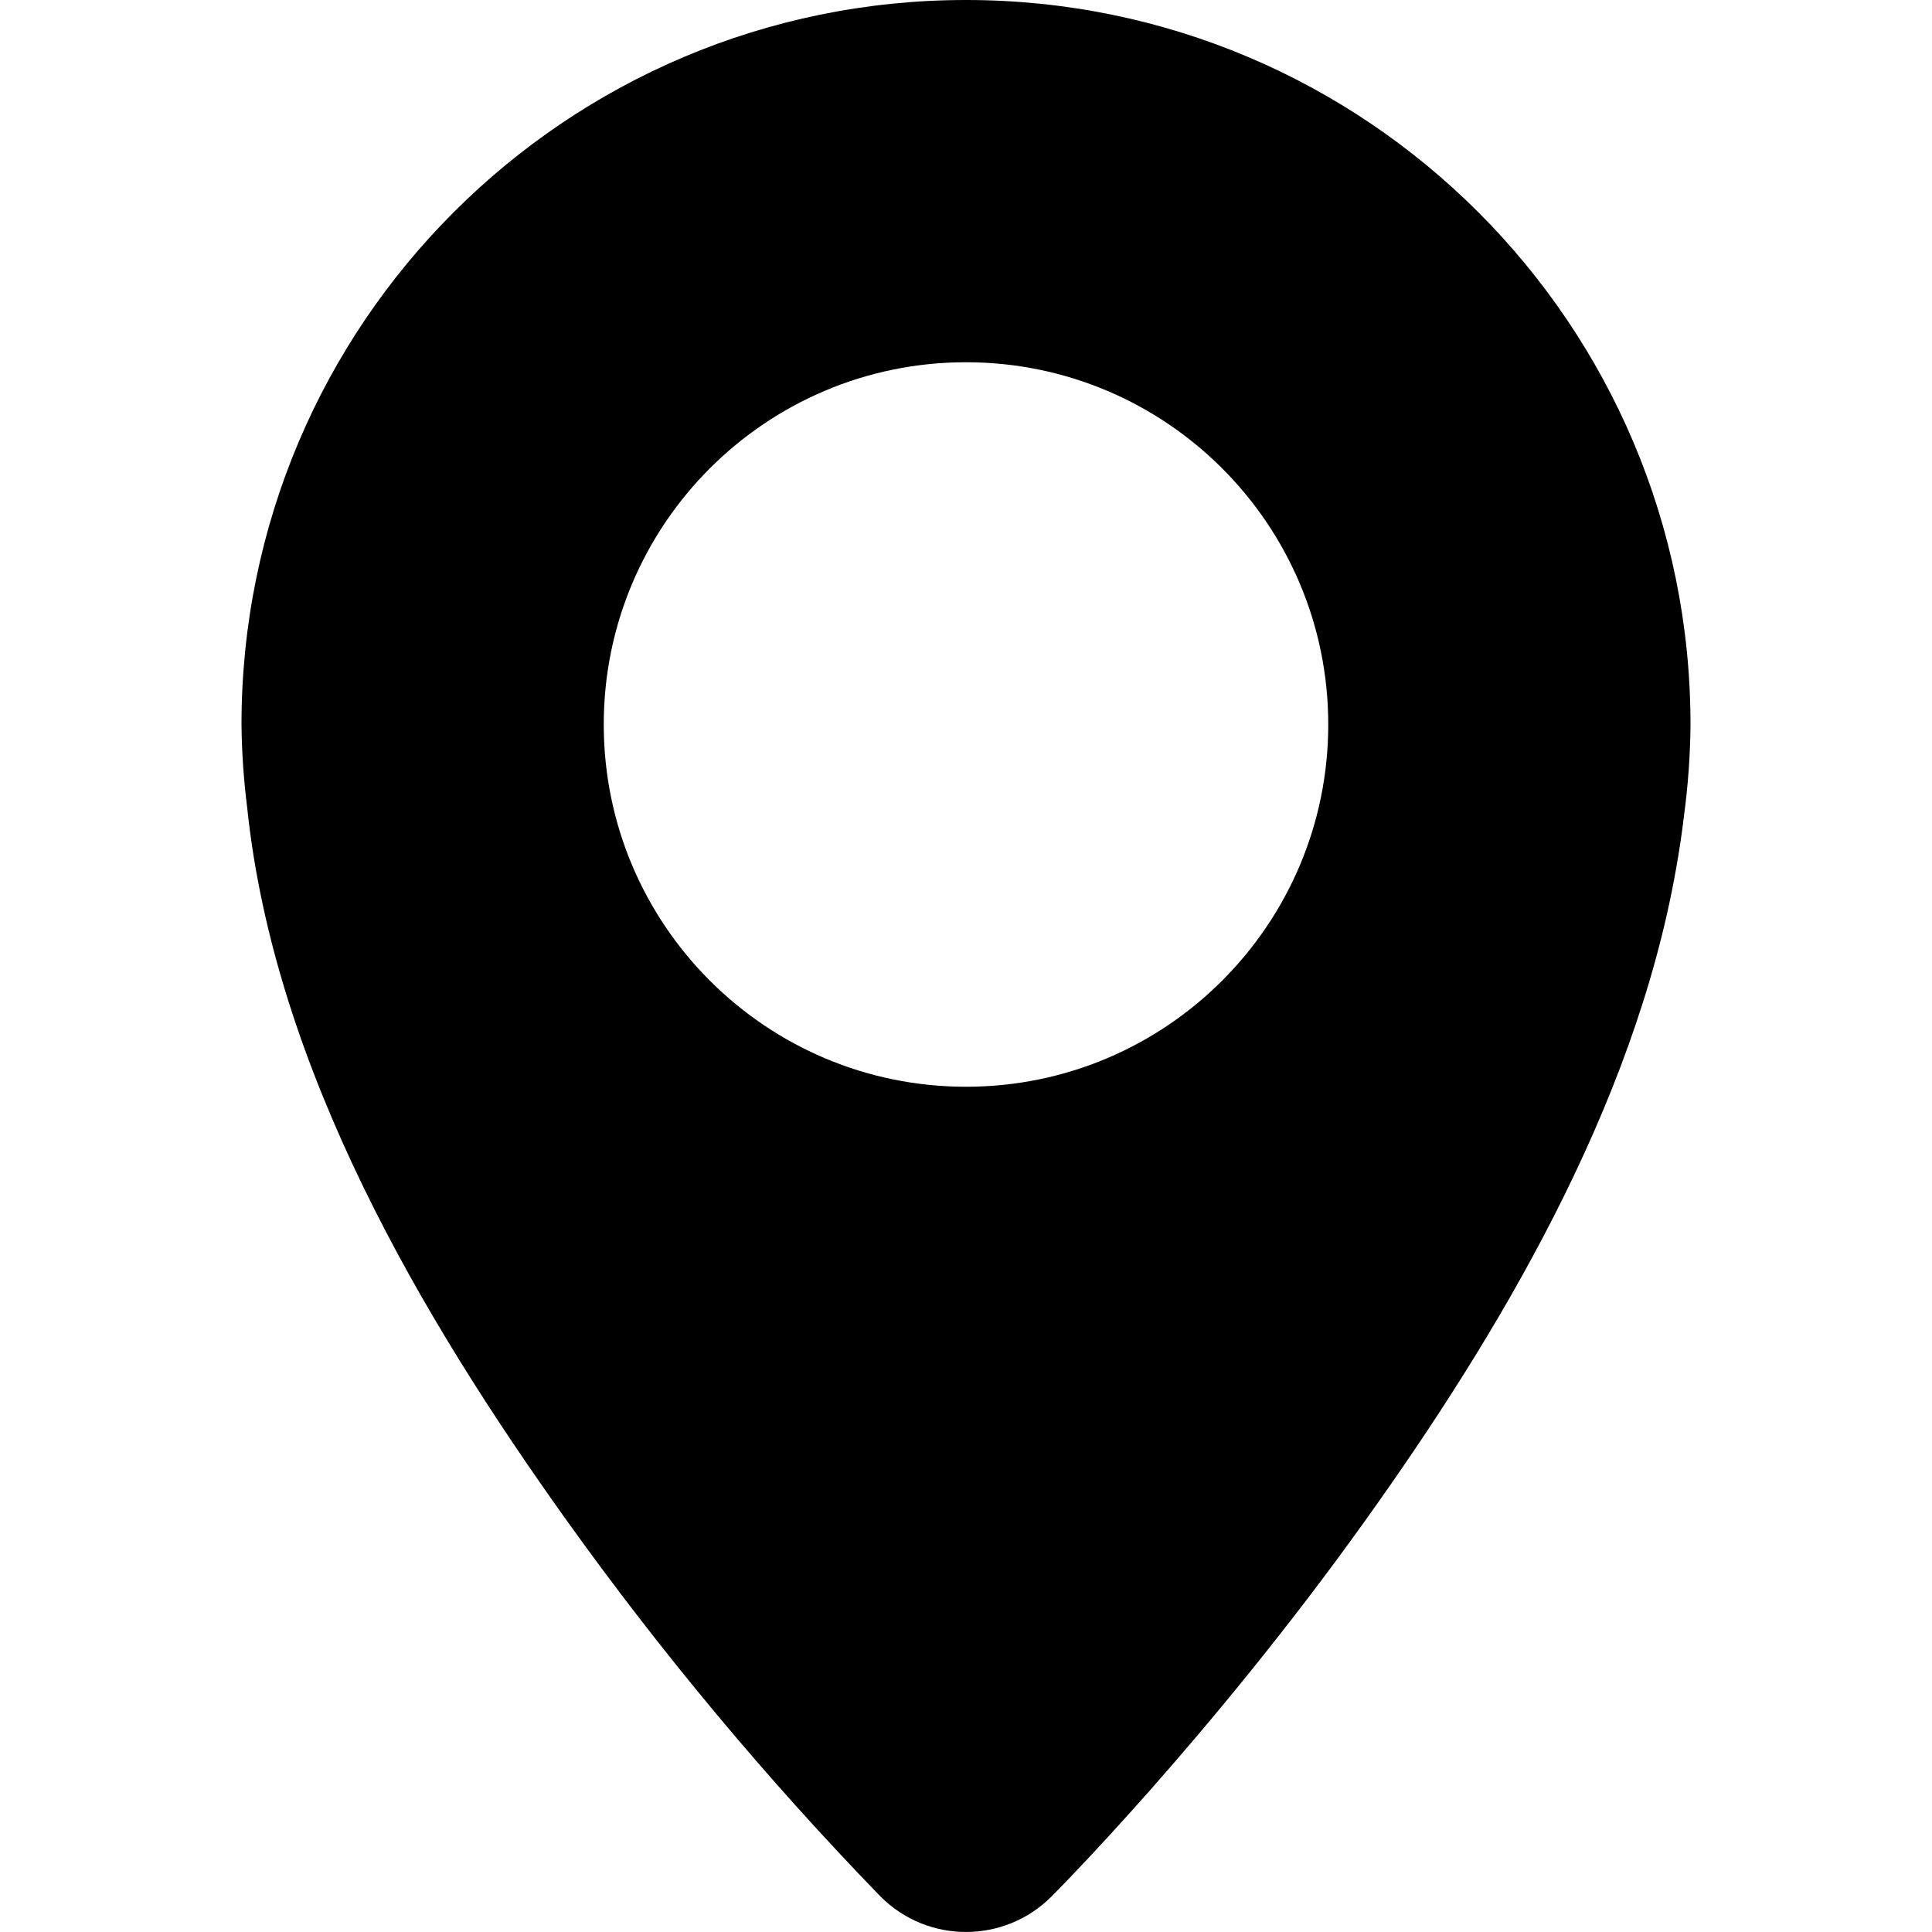
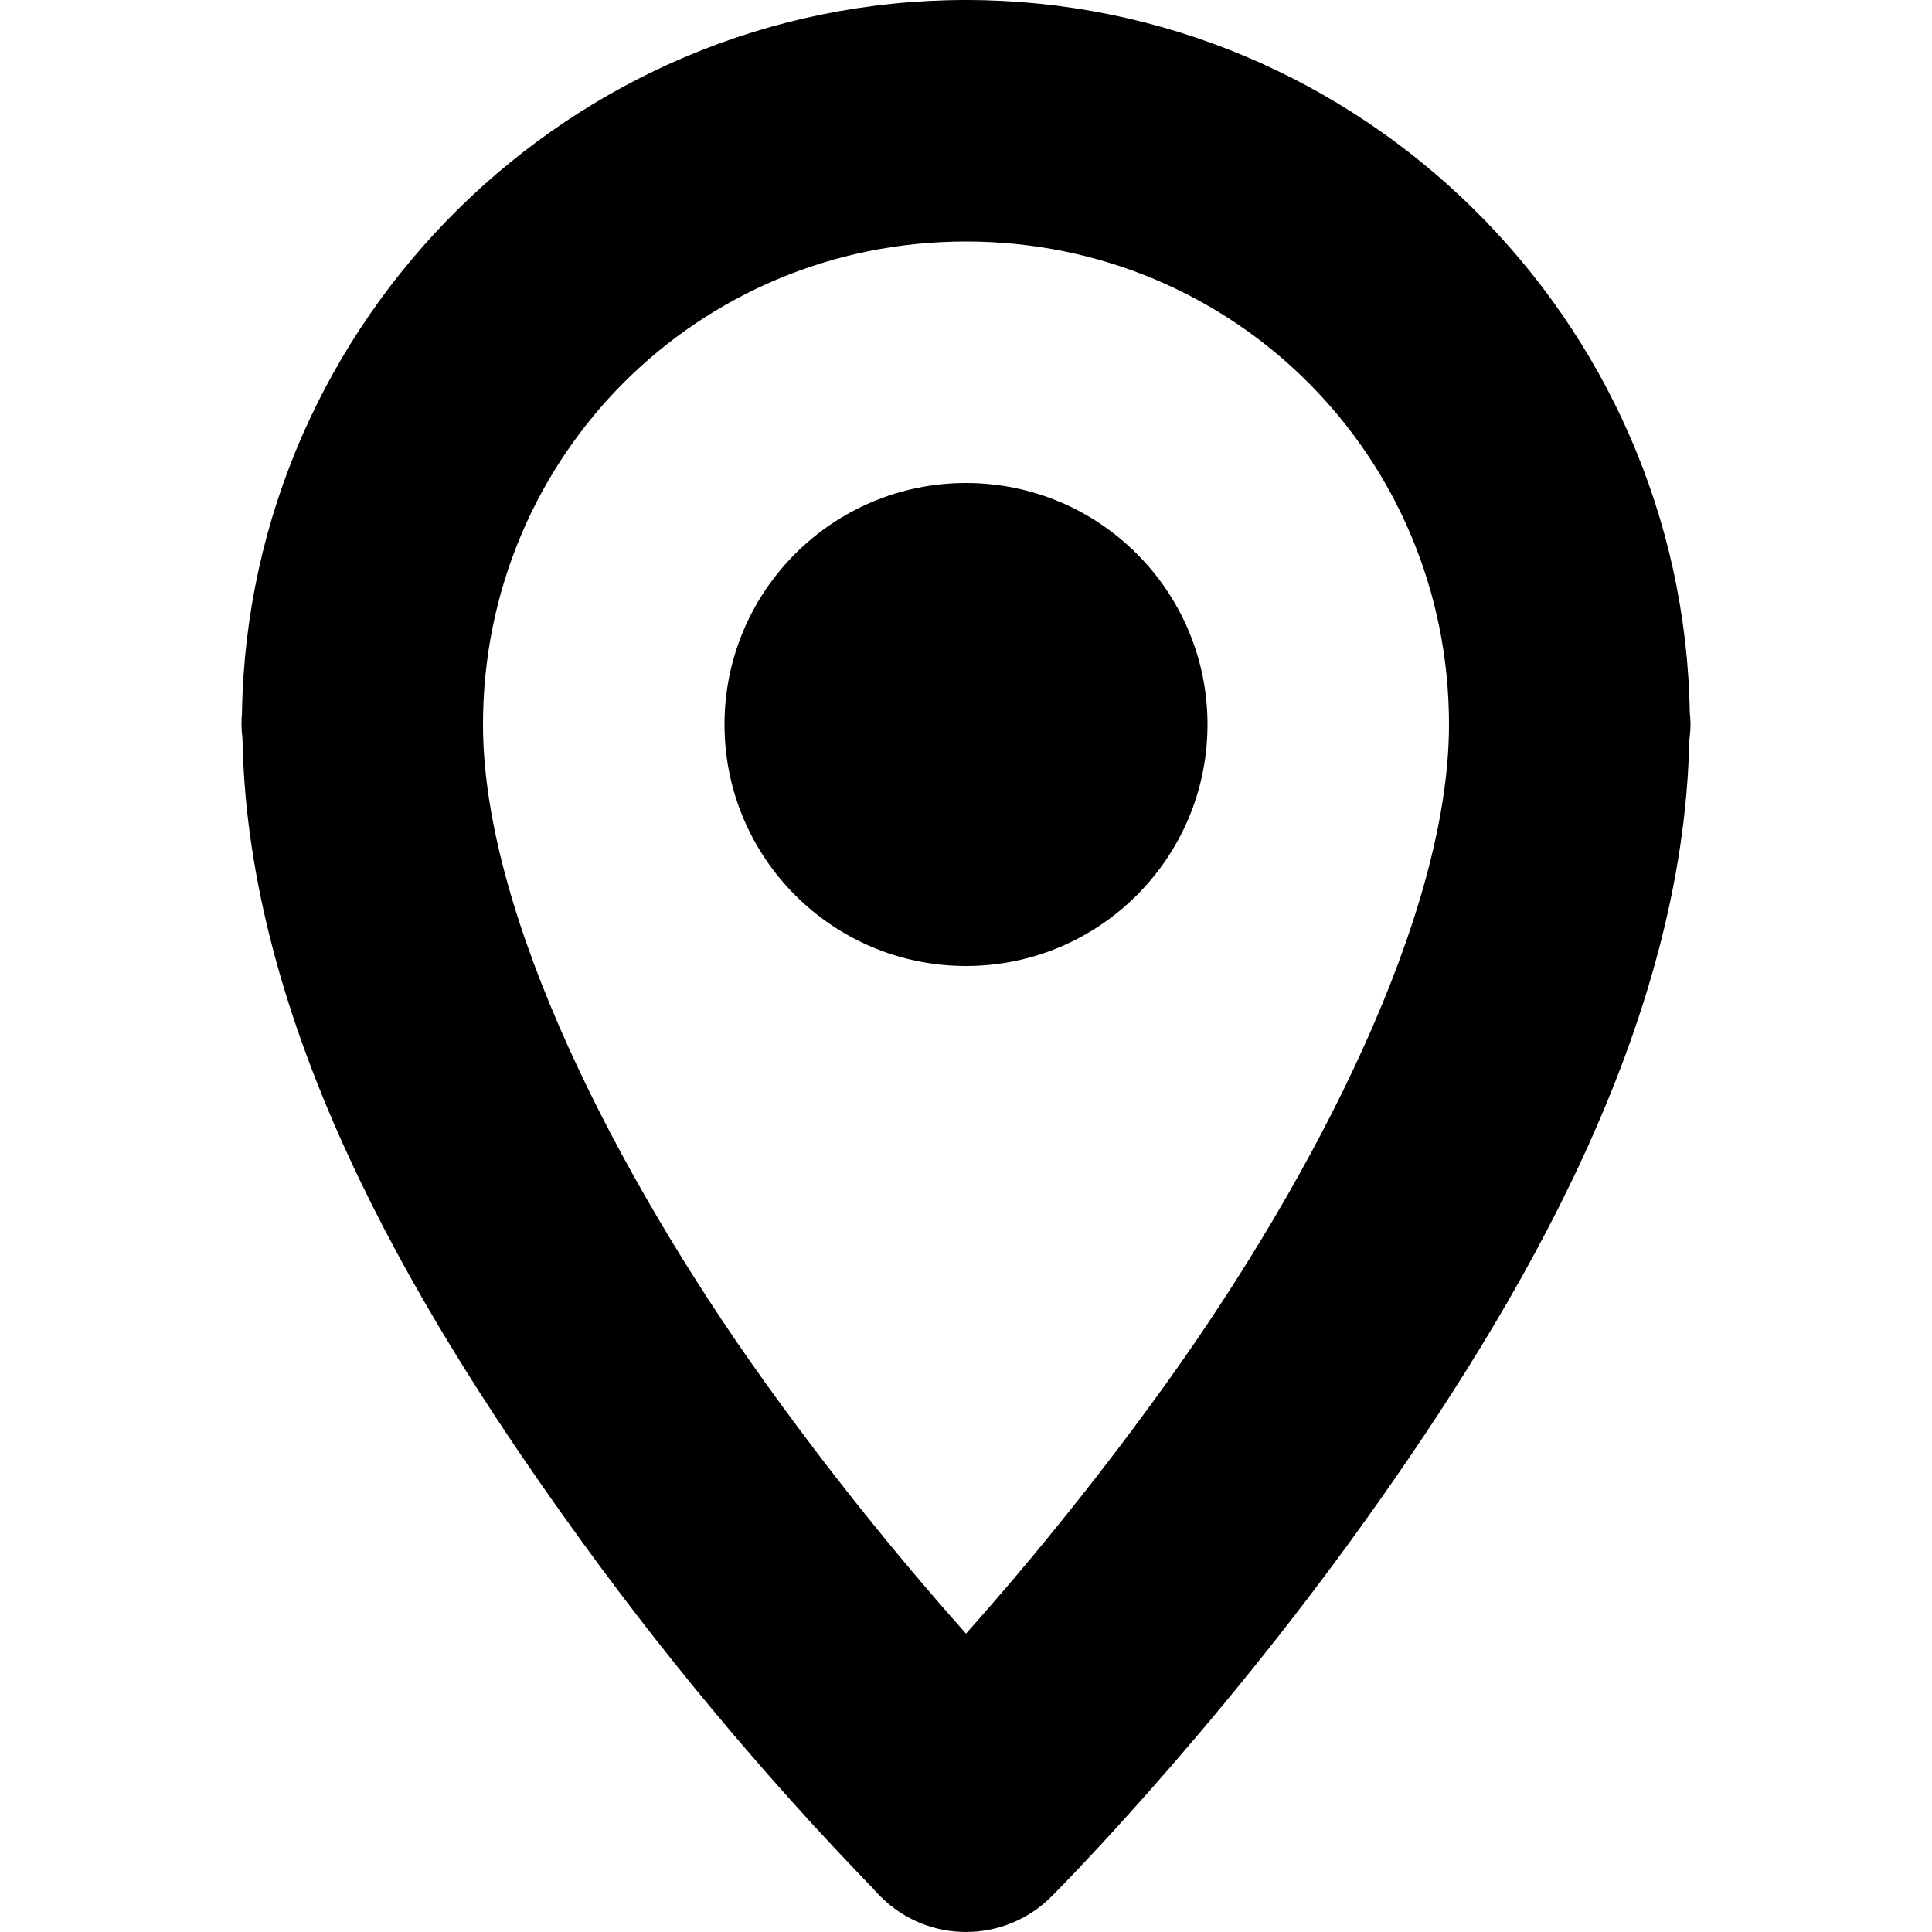
- <svg xmlns="http://www.w3.org/2000/svg" width="16" height="16">
-   <path style="line-height:normal;font-variant-ligatures:normal;font-variant-position:normal;font-variant-caps:normal;font-variant-numeric:normal;font-variant-alternates:normal;font-feature-settings:normal;text-indent:0;text-align:start;text-decoration-line:none;text-decoration-style:solid;text-decoration-color:#000;text-transform:none;text-orientation:mixed;shape-padding:0;isolation:auto;mix-blend-mode:normal" d="M8 0a6 6 0 0 0-6 6 6 6 0 0 0 .047.688c.226 2.17 1.46 4.244 2.639 5.894a27.318 27.318 0 0 0 2.607 3.125 1 1 0 0 0 1.414 0s1.305-1.302 2.607-3.125c1.087-1.521 2.218-3.405 2.567-5.39a7.3 7.3 0 0 0 .066-.444A6 6 0 0 0 14 6a6 6 0 0 0-6-6zm0 3a3 3 0 0 1 3 3 3 3 0 0 1-3 3 3 3 0 0 1-3-3 3 3 0 0 1 3-3z" color="#000" font-weight="400" font-family="sans-serif" overflow="visible" />
+ <svg xmlns="http://www.w3.org/2000/svg" height="16" width="16">
+   <path d="M8 0C4.73 0 2.056 2.647 2.004 5.904A1 1 0 0 0 2 6a1 1 0 0 0 .008.115c.043 2.376 1.396 4.673 2.678 6.467a26.554 26.554 0 0 0 2.55 3.064 1 1 0 0 0 .008.01l.049.051a1 1 0 0 0 1.414 0s1.305-1.302 2.607-3.125c1.28-1.79 2.627-4.081 2.676-6.451A1 1 0 0 0 14 6a1 1 0 0 0-.006-.1C13.94 2.645 11.268 0 8 0zm0 2c2.221 0 4 1.779 4 4 0 1.583-1.117 3.741-2.314 5.418A25.548 25.548 0 0 1 8 13.529a25.548 25.548 0 0 1-1.686-2.111C5.117 9.741 4 7.583 4 6c0-2.221 1.779-4 4-4zm0 2a2 2 0 0 0-2 2 2 2 0 0 0 2 2 2 2 0 0 0 2-2 2 2 0 0 0-2-2z" style="d:M 3,6 A 5,5 0 0 1 8,1 5,5 0 0 1 13,6;line-height:normal;font-variant-ligatures:normal;font-variant-position:normal;font-variant-caps:normal;font-variant-numeric:normal;font-variant-alternates:normal;font-variant-east-asian:normal;font-feature-settings:normal;font-variation-settings:normal;text-indent:0;text-align:start;text-decoration-line:none;text-decoration-style:solid;text-decoration-color:#000;text-transform:none;text-orientation:mixed;white-space:normal;shape-padding:0;shape-margin:0;inline-size:0;isolation:auto;mix-blend-mode:normal;solid-color:#000;solid-opacity:1;filter-blend-mode:normal;filter-gaussianBlur-deviation:0" color="#000" font-weight="400" font-family="sans-serif" overflow="visible" />
</svg>
